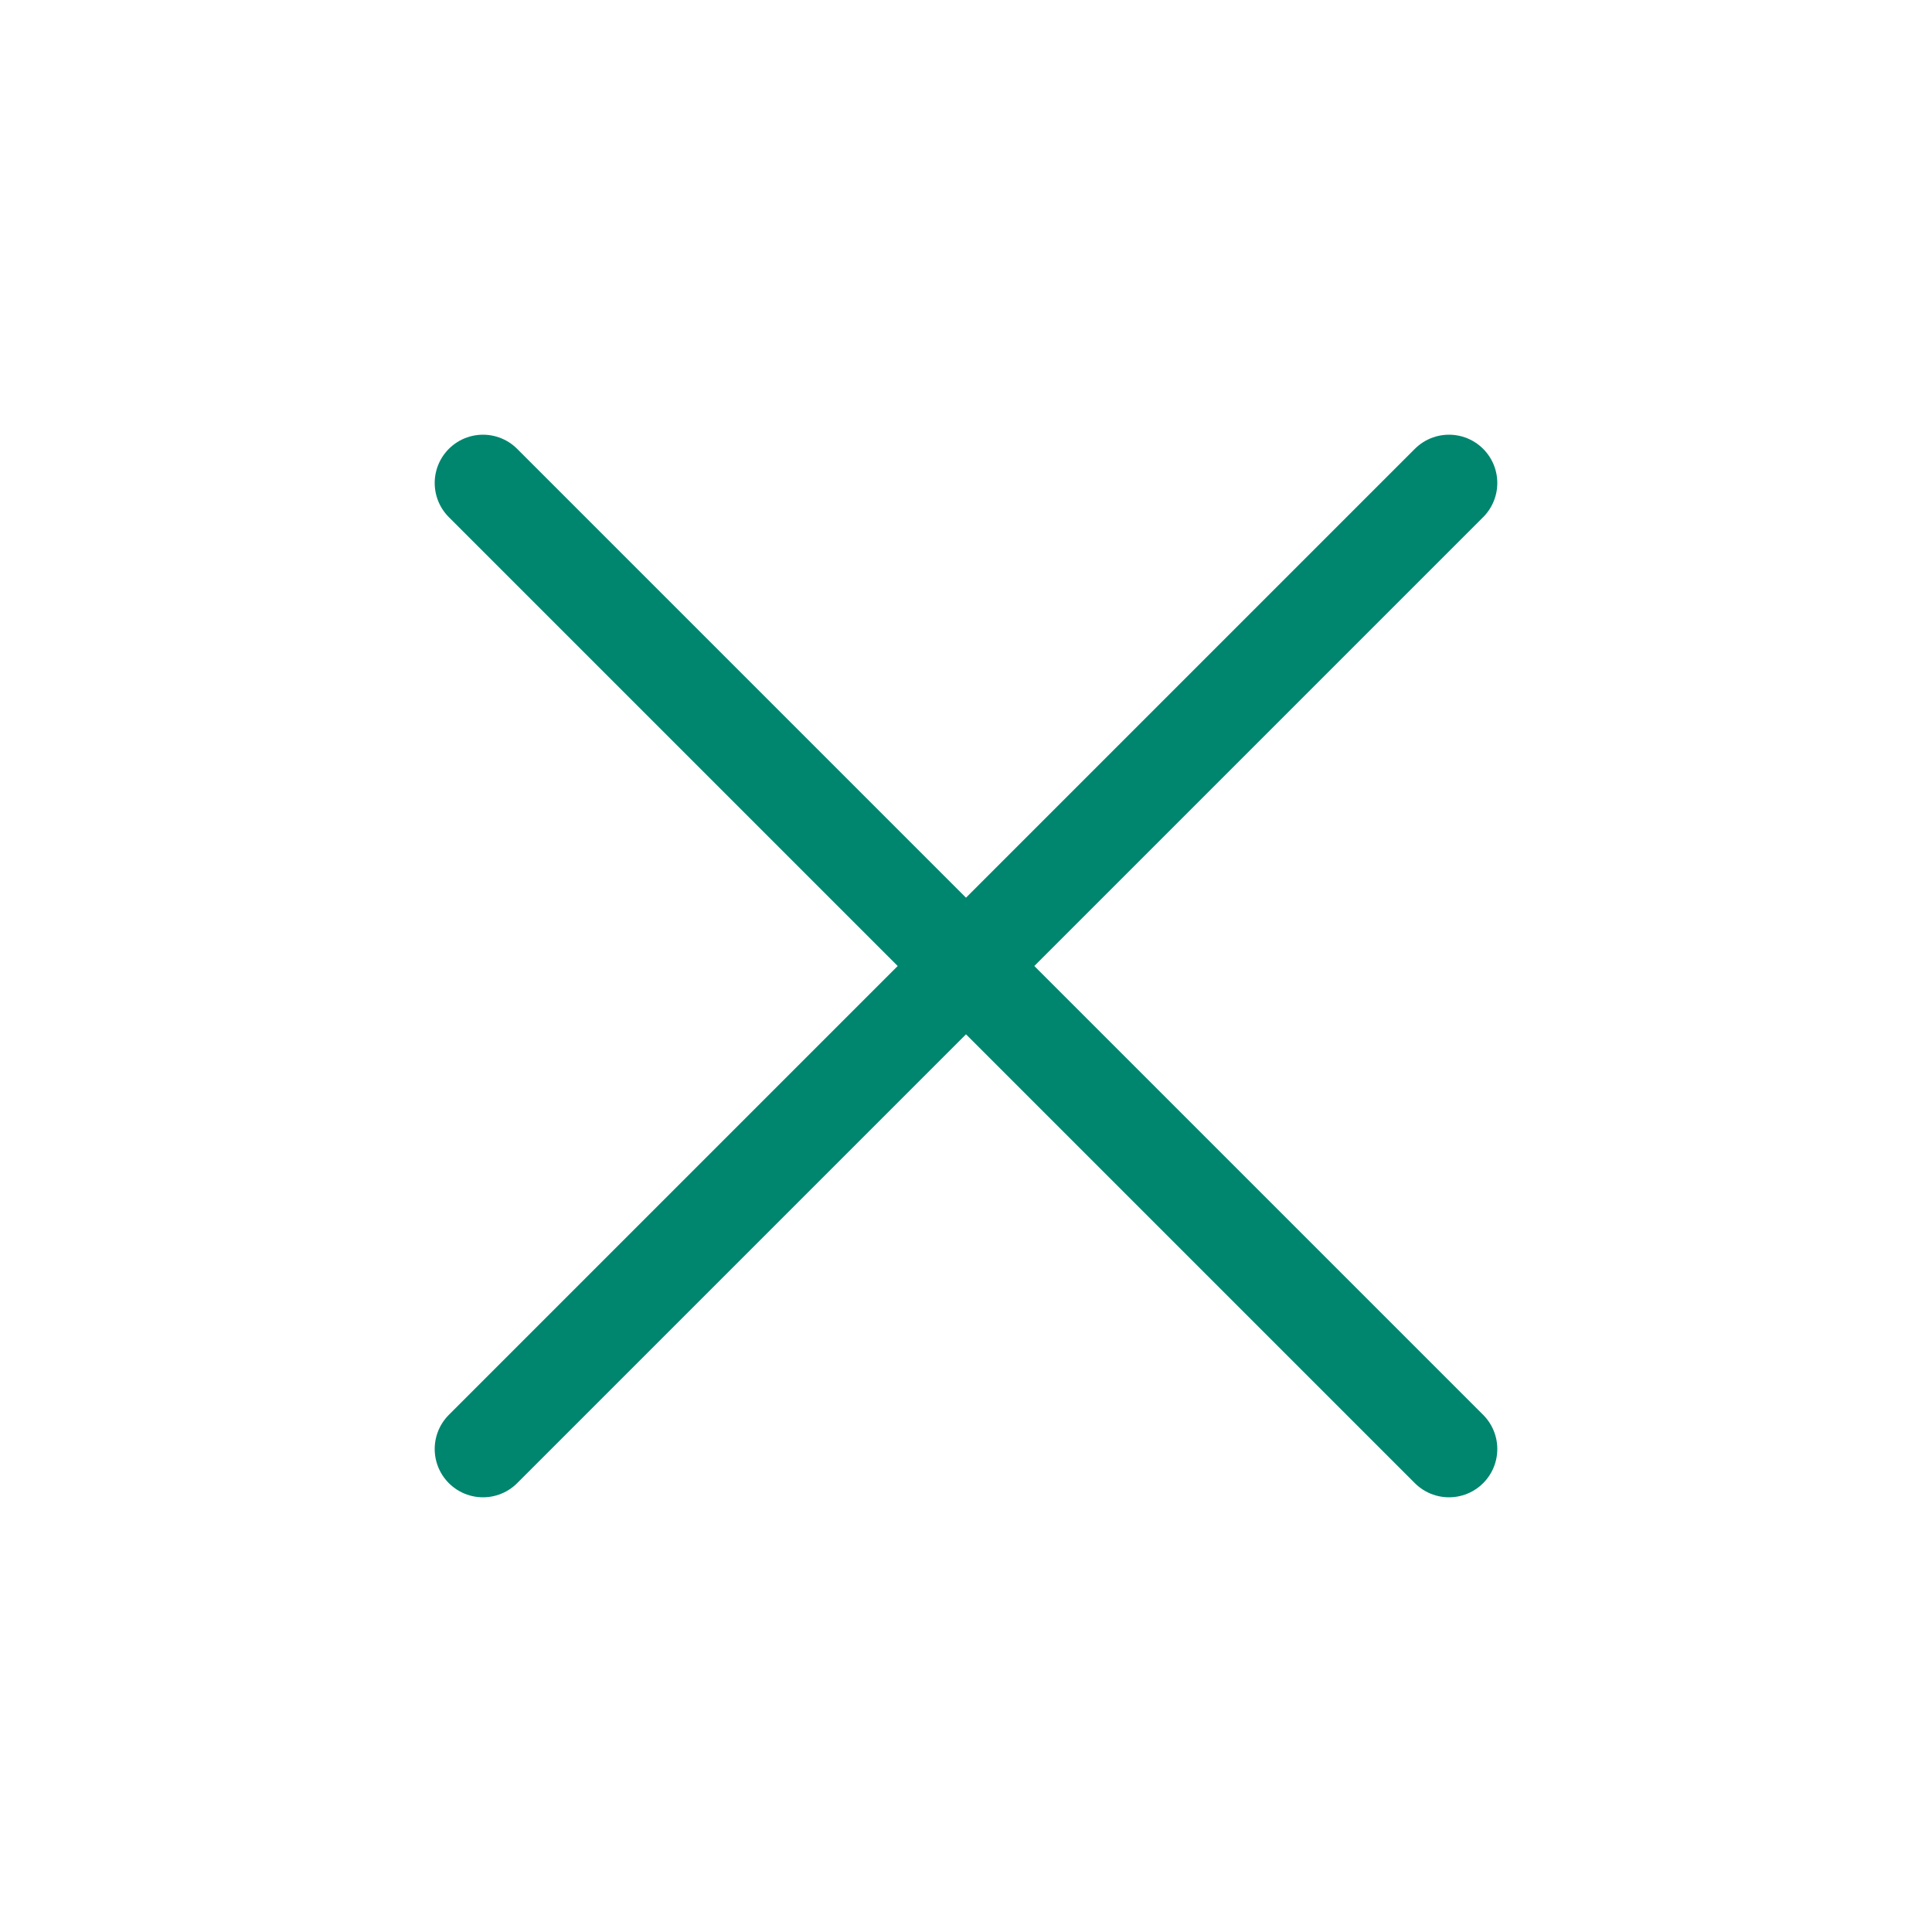
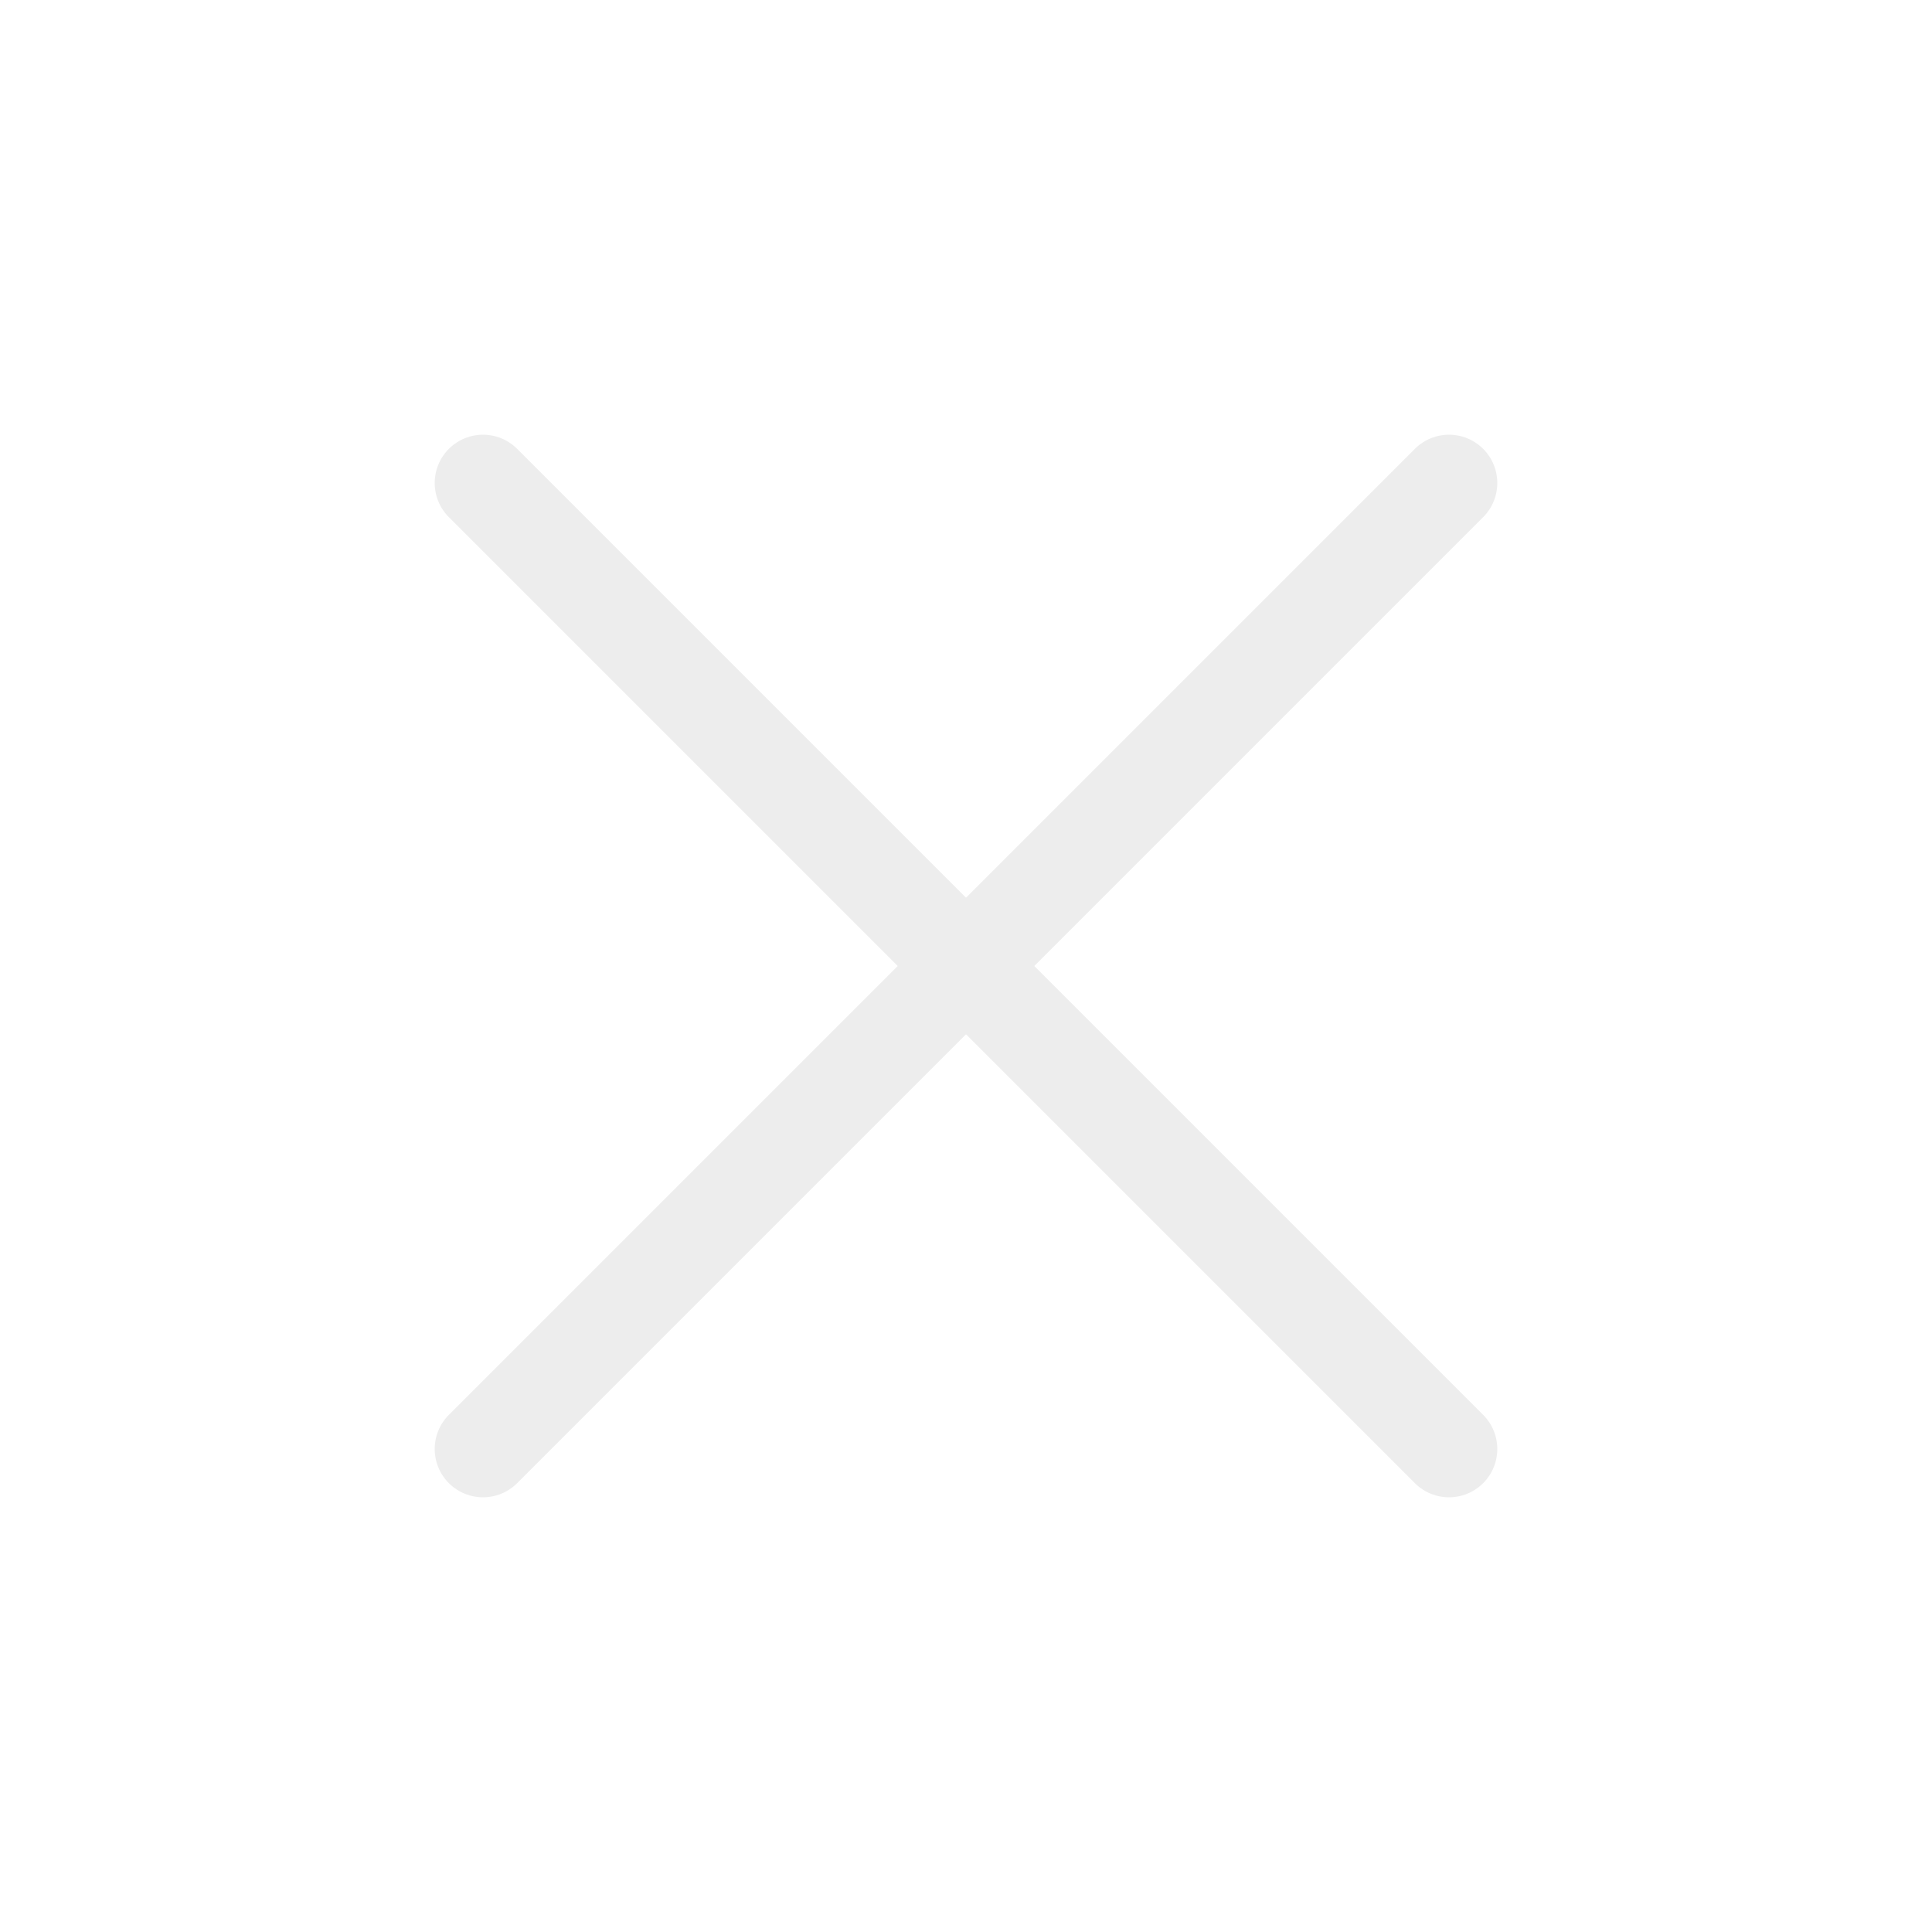
<svg xmlns="http://www.w3.org/2000/svg" width="40" height="40" viewBox="0 0 40 40" fill="none">
-   <path d="M30 10L10 30M10 10L30 30" stroke="#00856F" stroke-width="2" stroke-linecap="round" stroke-linejoin="round" />
+   <path d="M30 10L10 30M10 10L30 30" stroke="#EDEDED" stroke-width="2" stroke-linecap="round" stroke-linejoin="round" />
</svg>
